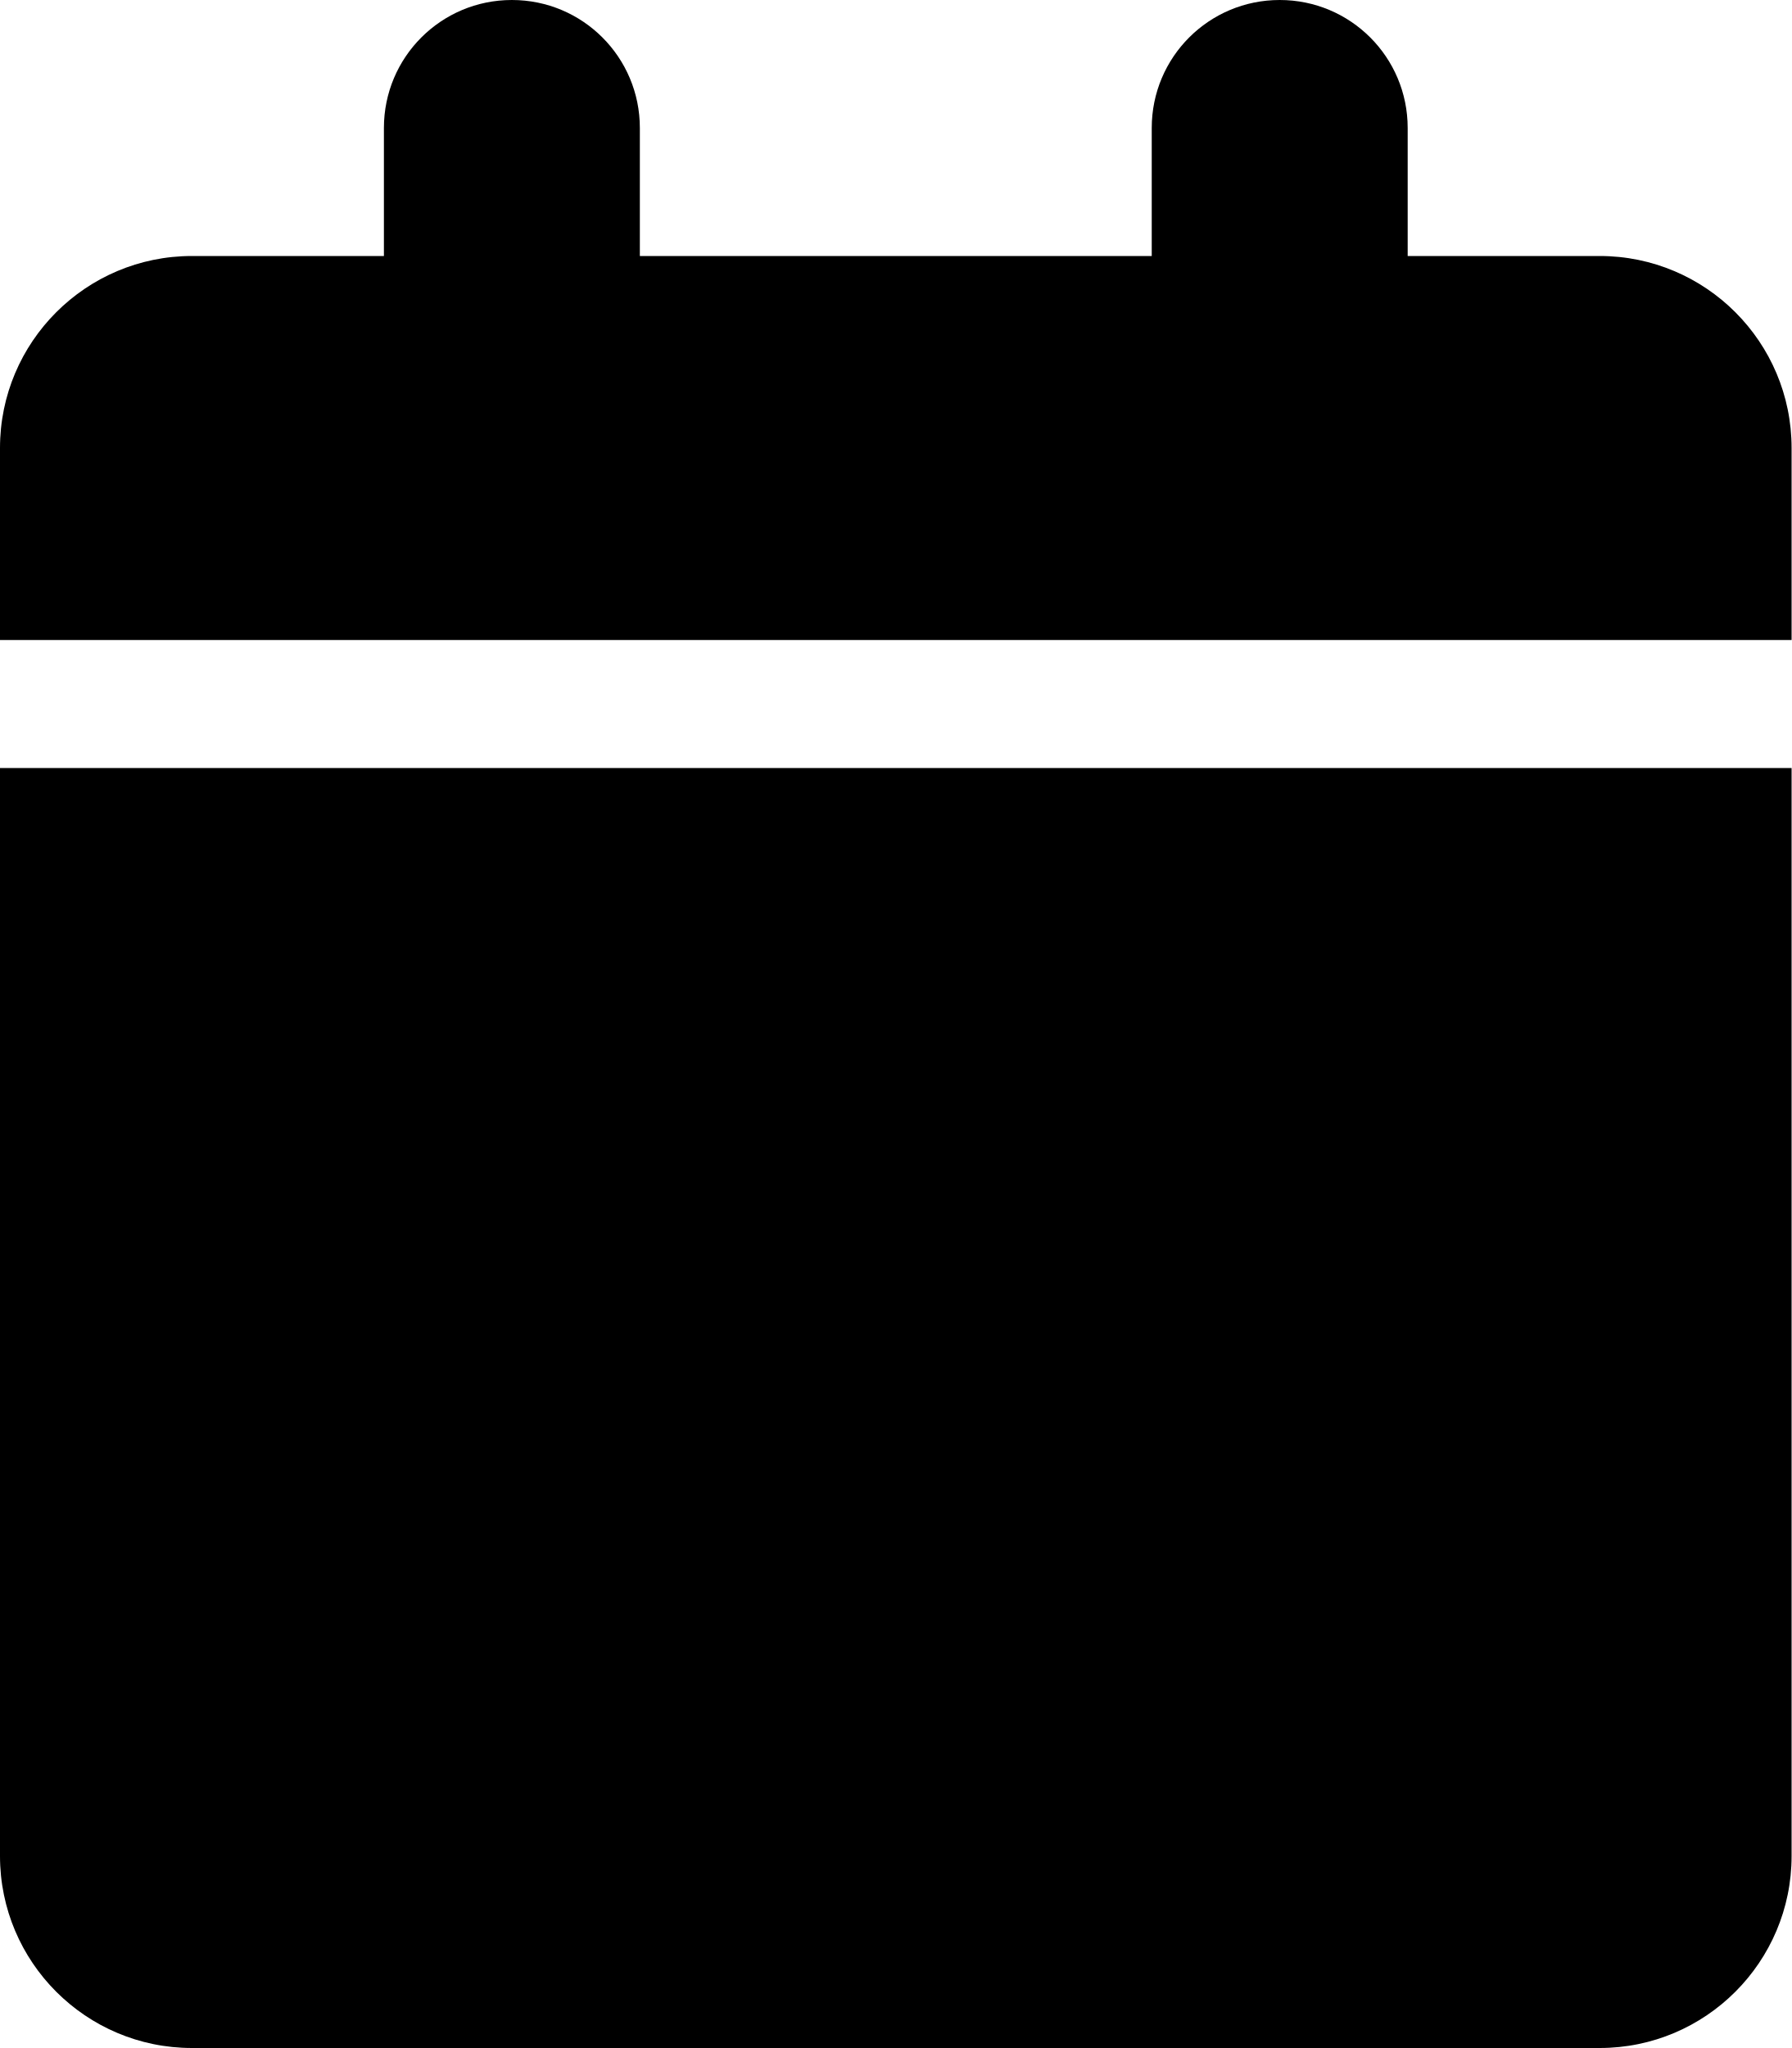
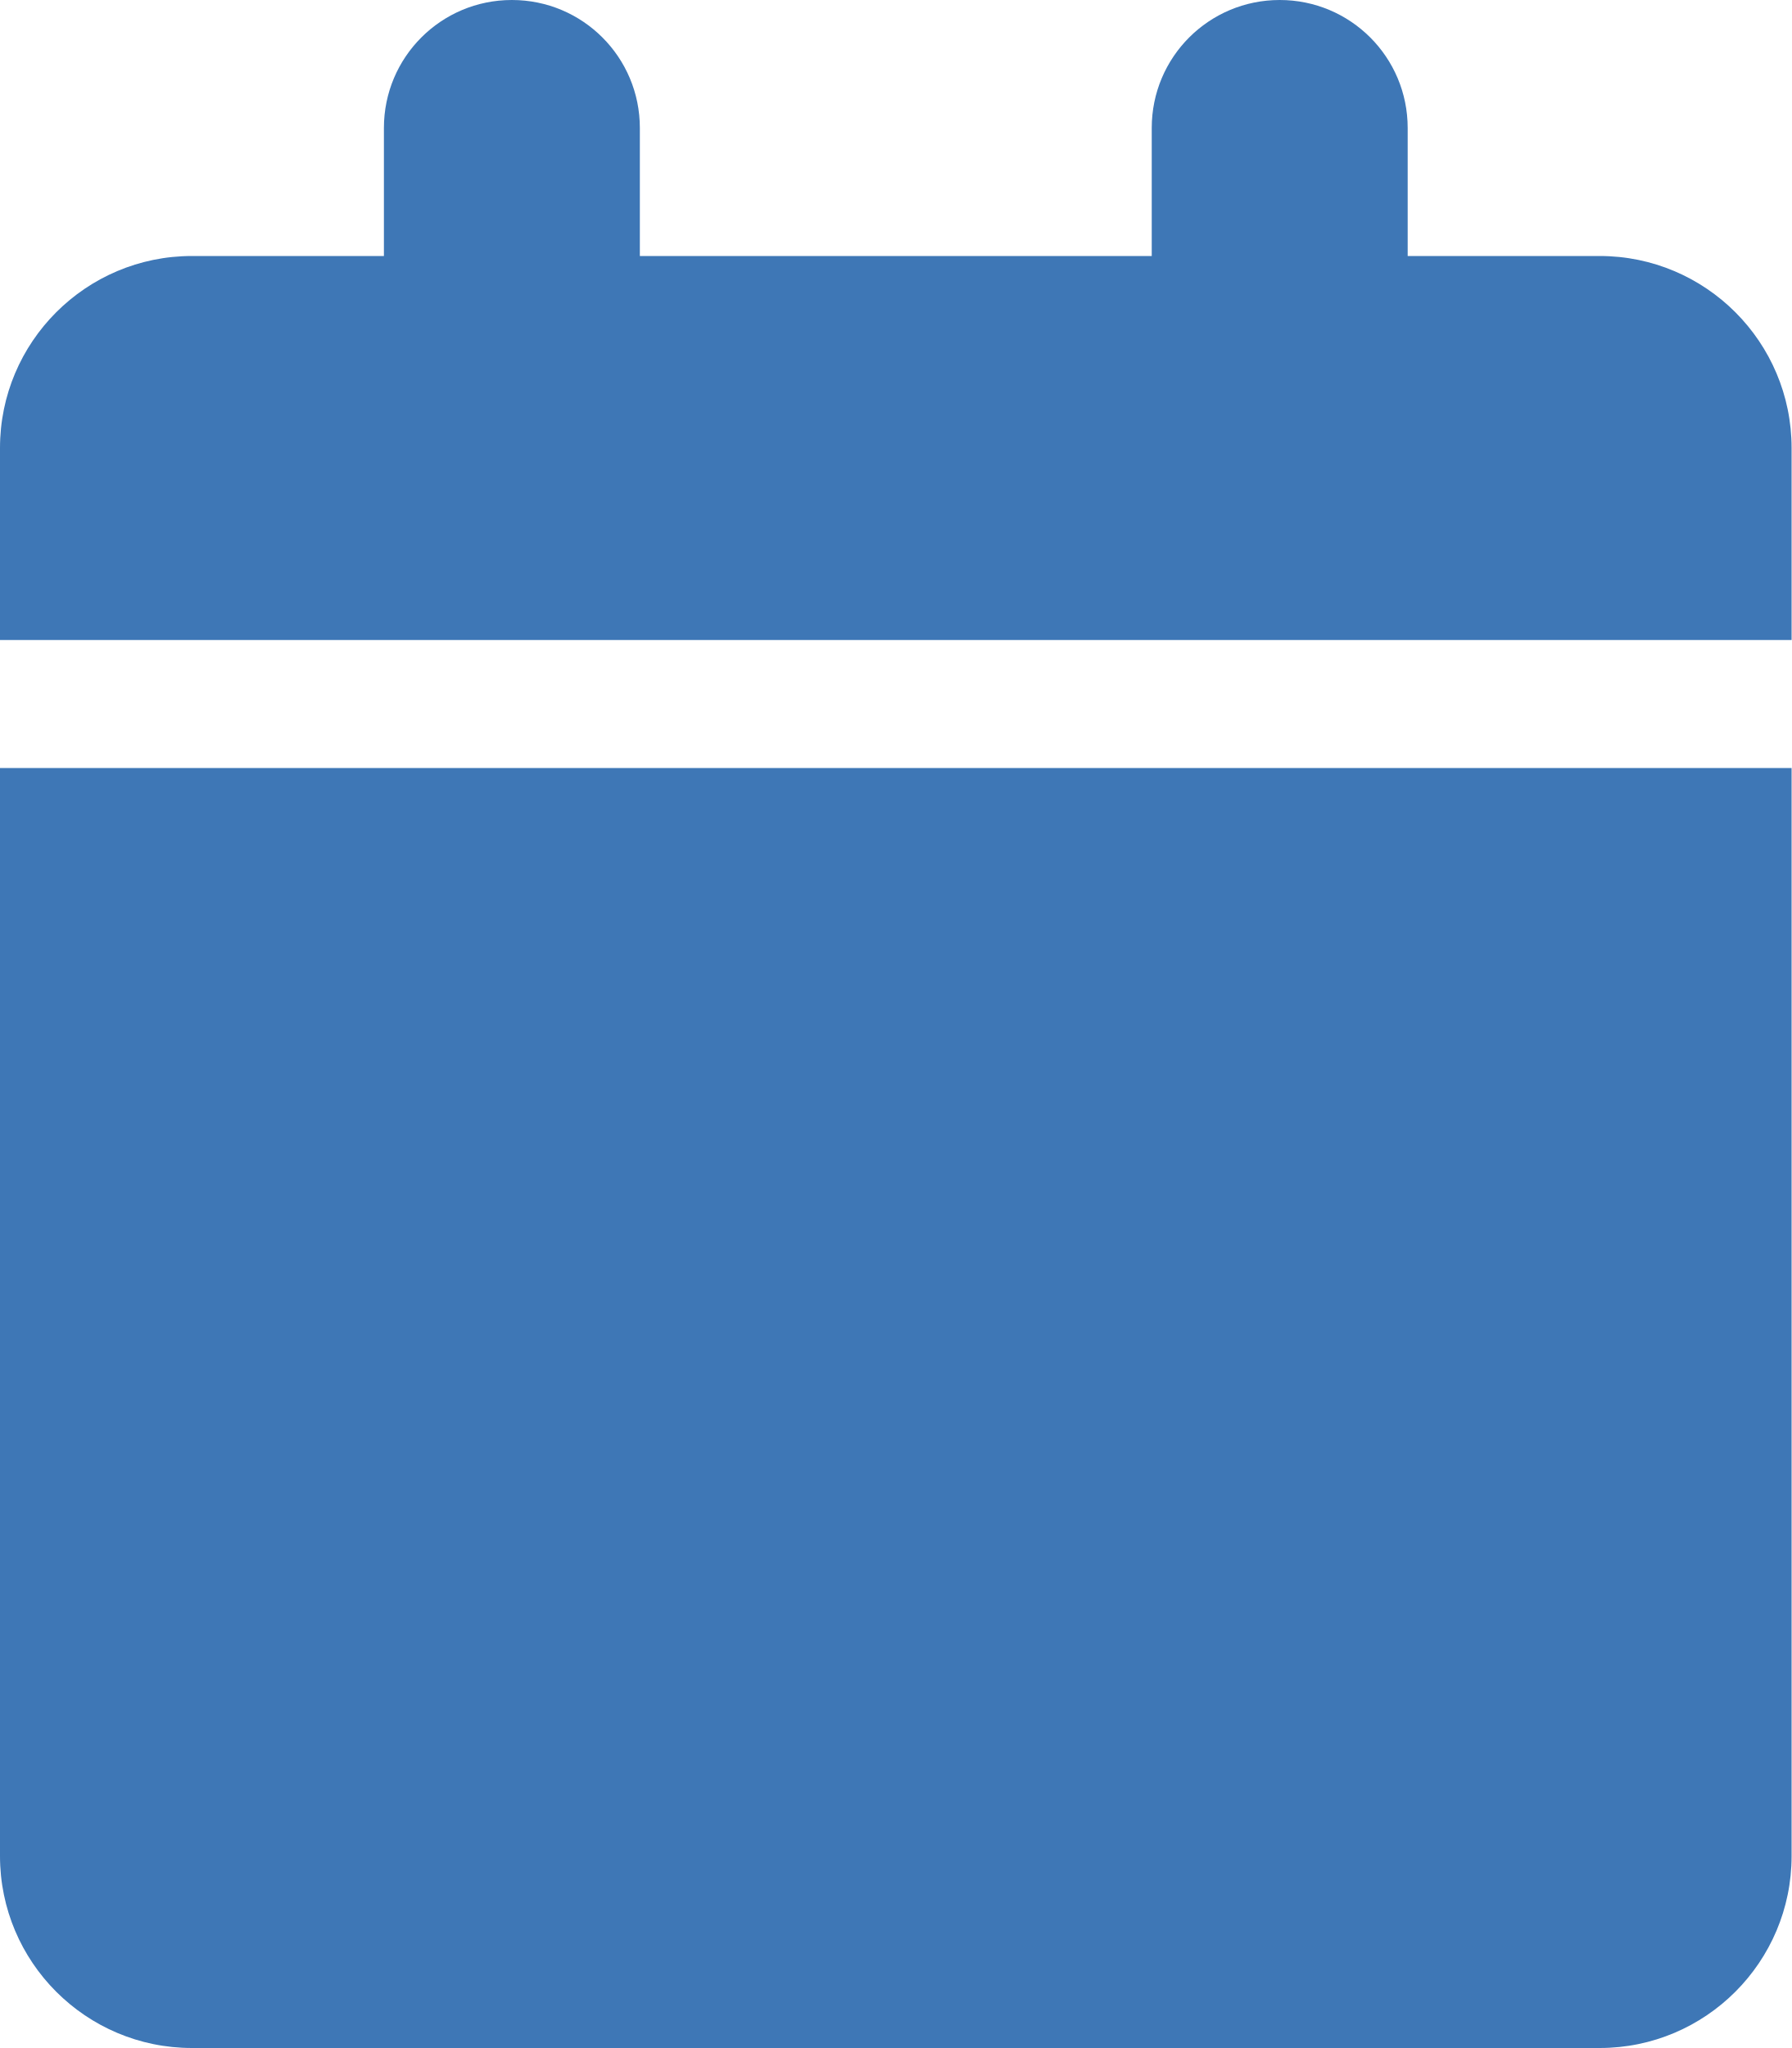
<svg xmlns="http://www.w3.org/2000/svg" viewBox="0 0 448 512">
-   <path d="M96 32l0 32L48 64C21.5 64 0 85.5 0 112l0 48 448 0 0-48c0-26.5-21.5-48-48-48l-48 0 0-32c0-17.7-14.3-32-32-32s-32 14.3-32 32l0 32L160 64l0-32c0-17.7-14.3-32-32-32S96 14.3 96 32zM448 192L0 192 0 464c0 26.5 21.5 48 48 48l352 0c26.5 0 48-21.5 48-48l0-272z" />
+   <path fill="#3E77B6" d="M96 32l0 32L48 64C21.5 64 0 85.5 0 112l0 48 448 0 0-48c0-26.5-21.5-48-48-48l-48 0 0-32c0-17.7-14.3-32-32-32s-32 14.3-32 32l0 32L160 64l0-32c0-17.7-14.3-32-32-32S96 14.3 96 32zM448 192L0 192 0 464c0 26.5 21.5 48 48 48l352 0c26.5 0 48-21.5 48-48l0-272z" />
</svg>
